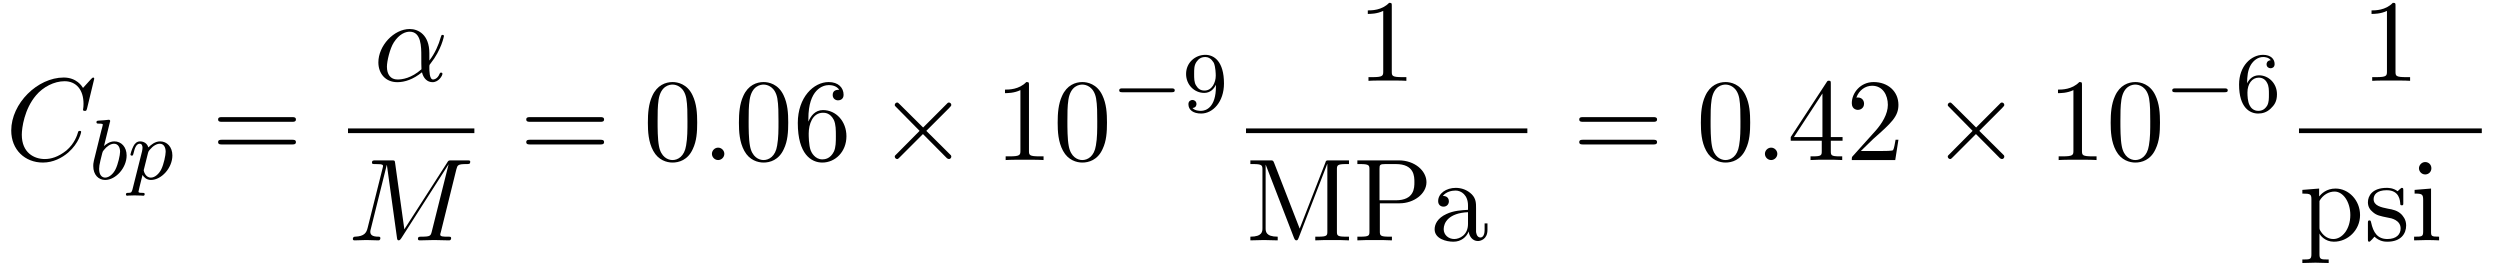
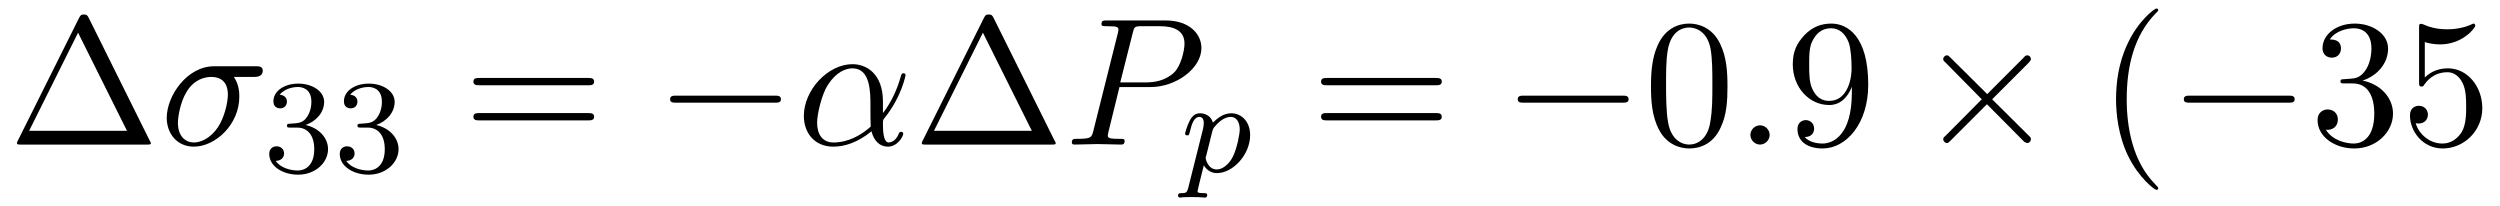
- <svg xmlns="http://www.w3.org/2000/svg" xmlns:xlink="http://www.w3.org/1999/xlink" viewBox="0 0 232.915 25.015" version="1.2">
+ <svg xmlns="http://www.w3.org/2000/svg" xmlns:xlink="http://www.w3.org/1999/xlink" viewBox="0 0 150.135 12.368" version="1.2">
  <defs>
    <g>
      <symbol overflow="visible" id="glyph0-0">
        <path style="stroke:none;" d="" />
      </symbol>
      <symbol overflow="visible" id="glyph0-1">
-         <path style="stroke:none;" d="M 8.281 -7.578 C 8.281 -7.609 8.266 -7.688 8.172 -7.688 C 8.141 -7.688 8.125 -7.672 8 -7.562 L 7.234 -6.719 C 7.141 -6.875 6.641 -7.688 5.438 -7.688 C 3 -7.688 0.547 -5.281 0.547 -2.75 C 0.547 -0.953 1.828 0.234 3.5 0.234 C 4.453 0.234 5.281 -0.203 5.859 -0.703 C 6.875 -1.594 7.062 -2.578 7.062 -2.625 C 7.062 -2.719 6.953 -2.719 6.922 -2.719 C 6.859 -2.719 6.812 -2.703 6.781 -2.625 C 6.688 -2.297 6.438 -1.531 5.688 -0.891 C 4.922 -0.281 4.25 -0.094 3.672 -0.094 C 2.688 -0.094 1.531 -0.672 1.531 -2.359 C 1.531 -2.984 1.766 -4.75 2.859 -6.031 C 3.516 -6.812 4.547 -7.344 5.516 -7.344 C 6.625 -7.344 7.281 -6.516 7.281 -5.25 C 7.281 -4.812 7.234 -4.797 7.234 -4.688 C 7.234 -4.578 7.359 -4.578 7.406 -4.578 C 7.547 -4.578 7.547 -4.609 7.609 -4.797 Z M 8.281 -7.578 " />
+         <path style="stroke:none;" d="M 4.828 -7.609 C 4.75 -7.75 4.719 -7.812 4.531 -7.812 C 4.359 -7.812 4.328 -7.75 4.25 -7.609 L 0.562 -0.219 C 0.516 -0.125 0.516 -0.094 0.516 -0.094 C 0.516 0 0.578 0 0.75 0 L 8.328 0 C 8.5 0 8.562 0 8.562 -0.094 C 8.562 -0.094 8.562 -0.125 8.5 -0.219 Z M 4.188 -6.719 L 7.125 -0.828 L 1.25 -0.828 Z M 4.188 -6.719 " />
      </symbol>
      <symbol overflow="visible" id="glyph0-2">
-         <path style="stroke:none;" d="M 5.203 -2.578 C 5.203 -4.281 4.188 -4.828 3.375 -4.828 C 1.891 -4.828 0.453 -3.266 0.453 -1.719 C 0.453 -0.703 1.094 0.125 2.219 0.125 C 2.906 0.125 3.688 -0.125 4.516 -0.797 C 4.656 -0.219 5.016 0.125 5.5 0.125 C 6.078 0.125 6.422 -0.484 6.422 -0.656 C 6.422 -0.734 6.359 -0.766 6.297 -0.766 C 6.219 -0.766 6.188 -0.734 6.156 -0.656 C 5.953 -0.125 5.562 -0.125 5.547 -0.125 C 5.203 -0.125 5.203 -0.969 5.203 -1.234 C 5.203 -1.469 5.203 -1.484 5.312 -1.609 C 6.344 -2.906 6.562 -4.172 6.562 -4.172 C 6.562 -4.203 6.547 -4.281 6.438 -4.281 C 6.328 -4.281 6.328 -4.25 6.266 -4.062 C 6.078 -3.375 5.719 -2.547 5.203 -1.891 Z M 4.469 -1.078 C 3.516 -0.234 2.672 -0.125 2.234 -0.125 C 1.578 -0.125 1.25 -0.609 1.25 -1.312 C 1.25 -1.844 1.531 -3.016 1.891 -3.578 C 2.406 -4.375 2.984 -4.578 3.375 -4.578 C 4.453 -4.578 4.453 -3.156 4.453 -2.297 C 4.453 -1.891 4.453 -1.266 4.469 -1.078 Z M 4.469 -1.078 " />
+         <path style="stroke:none;" d="M 7.5 -3.562 C 7.656 -3.562 7.859 -3.562 7.859 -3.781 C 7.859 -4 7.656 -4 7.5 -4 L 0.969 -4 C 0.812 -4 0.609 -4 0.609 -3.781 C 0.609 -3.562 0.812 -3.562 0.984 -3.562 Z M 7.5 -1.453 C 7.656 -1.453 7.859 -1.453 7.859 -1.672 C 7.859 -1.891 7.656 -1.891 7.5 -1.891 L 0.984 -1.891 C 0.812 -1.891 0.609 -1.891 0.609 -1.672 C 0.609 -1.453 0.812 -1.453 0.969 -1.453 Z M 7.5 -1.453 " />
      </symbol>
      <symbol overflow="visible" id="glyph0-3">
-         <path style="stroke:none;" d="M 10.094 -6.609 C 10.203 -7 10.219 -7.109 11.031 -7.109 C 11.281 -7.109 11.391 -7.109 11.391 -7.328 C 11.391 -7.453 11.281 -7.453 11.094 -7.453 L 9.656 -7.453 C 9.375 -7.453 9.359 -7.453 9.234 -7.234 L 5.25 -1.031 L 4.391 -7.203 C 4.359 -7.453 4.344 -7.453 4.062 -7.453 L 2.562 -7.453 C 2.359 -7.453 2.234 -7.453 2.234 -7.234 C 2.234 -7.109 2.328 -7.109 2.547 -7.109 C 2.688 -7.109 2.891 -7.094 3.016 -7.094 C 3.203 -7.062 3.266 -7.031 3.266 -6.922 C 3.266 -6.875 3.25 -6.844 3.219 -6.703 L 1.828 -1.156 C 1.719 -0.719 1.531 -0.375 0.656 -0.344 C 0.594 -0.344 0.453 -0.328 0.453 -0.125 C 0.453 -0.031 0.531 0 0.609 0 C 0.953 0 1.344 -0.031 1.703 -0.031 C 2.078 -0.031 2.469 0 2.828 0 C 2.875 0 3.016 0 3.016 -0.219 C 3.016 -0.344 2.906 -0.344 2.828 -0.344 C 2.203 -0.344 2.078 -0.562 2.078 -0.812 C 2.078 -0.891 2.094 -0.953 2.125 -1.062 L 3.609 -7.016 L 3.625 -7.016 L 4.562 -0.25 C 4.578 -0.125 4.594 0 4.719 0 C 4.844 0 4.906 -0.125 4.969 -0.203 L 9.375 -7.094 L 7.812 -0.844 C 7.703 -0.422 7.688 -0.344 6.828 -0.344 C 6.641 -0.344 6.516 -0.344 6.516 -0.125 C 6.516 0 6.656 0 6.688 0 C 6.984 0 7.734 -0.031 8.031 -0.031 C 8.484 -0.031 8.953 0 9.406 0 C 9.469 0 9.609 0 9.609 -0.219 C 9.609 -0.344 9.516 -0.344 9.297 -0.344 C 8.906 -0.344 8.594 -0.344 8.594 -0.531 C 8.594 -0.578 8.594 -0.594 8.656 -0.797 Z M 10.094 -6.609 " />
+         <path style="stroke:none;" d="M 5.016 -3.484 C 5.016 -4.359 4.969 -5.234 4.578 -6.047 C 4.078 -7.094 3.188 -7.266 2.719 -7.266 C 2.078 -7.266 1.281 -6.984 0.828 -5.969 C 0.484 -5.219 0.422 -4.359 0.422 -3.484 C 0.422 -2.672 0.469 -1.688 0.922 -0.859 C 1.391 0.016 2.188 0.234 2.719 0.234 C 3.297 0.234 4.141 0.016 4.609 -1.031 C 4.969 -1.781 5.016 -2.625 5.016 -3.484 Z M 2.719 0 C 2.297 0 1.641 -0.266 1.453 -1.312 C 1.328 -1.969 1.328 -2.984 1.328 -3.625 C 1.328 -4.312 1.328 -5.031 1.422 -5.625 C 1.625 -6.922 2.438 -7.031 2.719 -7.031 C 3.078 -7.031 3.797 -6.828 4 -5.75 C 4.109 -5.141 4.109 -4.312 4.109 -3.625 C 4.109 -2.797 4.109 -2.062 3.984 -1.359 C 3.828 -0.328 3.203 0 2.719 0 Z M 2.719 0 " />
      </symbol>
      <symbol overflow="visible" id="glyph0-4">
-         <path style="stroke:none;" d="M 2.094 -0.578 C 2.094 -0.891 1.828 -1.156 1.516 -1.156 C 1.203 -1.156 0.938 -0.891 0.938 -0.578 C 0.938 -0.266 1.203 0 1.516 0 C 1.828 0 2.094 -0.266 2.094 -0.578 Z M 2.094 -0.578 " />
+         <path style="stroke:none;" d="M 4 -3.469 L 4 -3.125 C 4 -0.562 2.875 -0.062 2.234 -0.062 C 2.047 -0.062 1.469 -0.094 1.172 -0.453 C 1.641 -0.453 1.734 -0.781 1.734 -0.953 C 1.734 -1.297 1.469 -1.469 1.234 -1.469 C 1.062 -1.469 0.734 -1.359 0.734 -0.938 C 0.734 -0.203 1.312 0.234 2.25 0.234 C 3.656 0.234 4.984 -1.25 4.984 -3.594 C 4.984 -6.516 3.734 -7.266 2.766 -7.266 C 2.156 -7.266 1.625 -7.062 1.156 -6.578 C 0.703 -6.078 0.453 -5.625 0.453 -4.812 C 0.453 -3.453 1.422 -2.375 2.641 -2.375 C 3.297 -2.375 3.75 -2.828 4 -3.469 Z M 2.656 -2.625 C 2.469 -2.625 1.969 -2.625 1.641 -3.312 C 1.438 -3.719 1.438 -4.266 1.438 -4.797 C 1.438 -5.391 1.438 -5.906 1.672 -6.297 C 1.969 -6.844 2.375 -6.984 2.766 -6.984 C 3.266 -6.984 3.625 -6.625 3.812 -6.125 C 3.938 -5.781 3.984 -5.094 3.984 -4.594 C 3.984 -3.688 3.609 -2.625 2.656 -2.625 Z M 2.656 -2.625 " />
+       </symbol>
+       <symbol overflow="visible" id="glyph0-5">
+         <path style="stroke:none;" d="M 3.609 2.625 C 3.609 2.578 3.609 2.562 3.422 2.375 C 2.062 1 1.719 -1.062 1.719 -2.719 C 1.719 -4.625 2.125 -6.516 3.469 -7.891 C 3.609 -8.016 3.609 -8.031 3.609 -8.078 C 3.609 -8.141 3.562 -8.172 3.5 -8.172 C 3.391 -8.172 2.406 -7.438 1.766 -6.047 C 1.203 -4.859 1.078 -3.641 1.078 -2.719 C 1.078 -1.875 1.203 -0.562 1.797 0.672 C 2.453 2.016 3.391 2.719 3.5 2.719 C 3.562 2.719 3.609 2.688 3.609 2.625 Z M 3.609 2.625 " />
+       </symbol>
+       <symbol overflow="visible" id="glyph0-6">
+         <path style="stroke:none;" d="M 3.156 -3.844 C 4.062 -4.141 4.688 -4.891 4.688 -5.766 C 4.688 -6.656 3.734 -7.266 2.688 -7.266 C 1.578 -7.266 0.75 -6.609 0.75 -5.781 C 0.75 -5.422 1 -5.219 1.312 -5.219 C 1.641 -5.219 1.859 -5.453 1.859 -5.766 C 1.859 -6.312 1.359 -6.312 1.188 -6.312 C 1.531 -6.844 2.25 -6.984 2.641 -6.984 C 3.094 -6.984 3.688 -6.75 3.688 -5.766 C 3.688 -5.641 3.672 -5 3.375 -4.531 C 3.047 -4 2.688 -3.969 2.406 -3.953 C 2.328 -3.953 2.062 -3.922 1.984 -3.922 C 1.891 -3.922 1.828 -3.906 1.828 -3.797 C 1.828 -3.672 1.891 -3.672 2.078 -3.672 L 2.562 -3.672 C 3.453 -3.672 3.859 -2.938 3.859 -1.859 C 3.859 -0.375 3.109 -0.062 2.625 -0.062 C 2.156 -0.062 1.344 -0.25 0.953 -0.891 C 1.344 -0.844 1.672 -1.078 1.672 -1.5 C 1.672 -1.891 1.391 -2.109 1.062 -2.109 C 0.812 -2.109 0.453 -1.953 0.453 -1.469 C 0.453 -0.484 1.469 0.234 2.656 0.234 C 3.984 0.234 4.984 -0.75 4.984 -1.859 C 4.984 -2.766 4.297 -3.609 3.156 -3.844 Z M 3.156 -3.844 " />
+       </symbol>
+       <symbol overflow="visible" id="glyph0-7">
+         <path style="stroke:none;" d="M 4.891 -2.188 C 4.891 -3.484 4 -4.578 2.828 -4.578 C 2.297 -4.578 1.828 -4.406 1.438 -4.031 L 1.438 -6.156 C 1.656 -6.078 2.016 -6.016 2.359 -6.016 C 3.703 -6.016 4.469 -7 4.469 -7.141 C 4.469 -7.203 4.438 -7.266 4.359 -7.266 C 4.359 -7.266 4.328 -7.266 4.281 -7.234 C 4.062 -7.125 3.516 -6.922 2.797 -6.922 C 2.359 -6.922 1.859 -6.984 1.344 -7.219 C 1.25 -7.25 1.234 -7.25 1.203 -7.25 C 1.094 -7.25 1.094 -7.172 1.094 -6.984 L 1.094 -3.766 C 1.094 -3.562 1.094 -3.484 1.25 -3.484 C 1.328 -3.484 1.359 -3.516 1.391 -3.578 C 1.516 -3.75 1.922 -4.344 2.797 -4.344 C 3.375 -4.344 3.641 -3.844 3.734 -3.641 C 3.906 -3.234 3.922 -2.812 3.922 -2.266 C 3.922 -1.891 3.922 -1.234 3.672 -0.781 C 3.406 -0.344 3 -0.062 2.5 -0.062 C 1.703 -0.062 1.078 -0.641 0.891 -1.281 C 0.922 -1.281 0.953 -1.266 1.078 -1.266 C 1.438 -1.266 1.625 -1.531 1.625 -1.797 C 1.625 -2.062 1.438 -2.328 1.078 -2.328 C 0.922 -2.328 0.547 -2.25 0.547 -1.75 C 0.547 -0.812 1.297 0.234 2.516 0.234 C 3.781 0.234 4.891 -0.812 4.891 -2.188 Z M 4.891 -2.188 " />
      </symbol>
      <symbol overflow="visible" id="glyph1-0">
        <path style="stroke:none;" d="" />
      </symbol>
      <symbol overflow="visible" id="glyph1-1">
-         <path style="stroke:none;" d="M 1.938 -5.297 C 1.953 -5.312 1.969 -5.406 1.969 -5.422 C 1.969 -5.453 1.938 -5.531 1.844 -5.531 C 1.812 -5.531 1.562 -5.5 1.391 -5.484 L 0.938 -5.453 C 0.766 -5.438 0.688 -5.438 0.688 -5.297 C 0.688 -5.172 0.797 -5.172 0.891 -5.172 C 1.281 -5.172 1.281 -5.125 1.281 -5.062 C 1.281 -5.016 1.188 -4.688 1.141 -4.516 L 0.453 -1.734 C 0.391 -1.469 0.391 -1.344 0.391 -1.219 C 0.391 -0.391 0.891 0.078 1.5 0.078 C 2.484 0.078 3.5 -1.047 3.5 -2.203 C 3.5 -3 3 -3.516 2.359 -3.516 C 1.906 -3.516 1.562 -3.234 1.391 -3.078 Z M 1.5 -0.141 C 1.219 -0.141 0.938 -0.359 0.938 -0.953 C 0.938 -1.156 0.969 -1.359 1.062 -1.75 C 1.109 -1.969 1.172 -2.203 1.234 -2.438 C 1.281 -2.578 1.281 -2.594 1.375 -2.703 C 1.641 -3.047 2 -3.297 2.328 -3.297 C 2.734 -3.297 2.891 -2.906 2.891 -2.547 C 2.891 -2.25 2.703 -1.391 2.469 -0.922 C 2.266 -0.5 1.875 -0.141 1.5 -0.141 Z M 1.5 -0.141 " />
+         <path style="stroke:none;" d="M 5.656 -4.062 C 5.797 -4.062 6.188 -4.062 6.188 -4.438 C 6.188 -4.703 5.953 -4.703 5.766 -4.703 L 3.266 -4.703 C 1.625 -4.703 0.422 -2.906 0.422 -1.609 C 0.422 -0.641 1.062 0.125 2.047 0.125 C 3.344 0.125 4.781 -1.203 4.781 -2.875 C 4.781 -3.062 4.781 -3.594 4.453 -4.062 Z M 2.062 -0.125 C 1.531 -0.125 1.094 -0.516 1.094 -1.297 C 1.094 -1.625 1.219 -2.516 1.609 -3.156 C 2.062 -3.922 2.719 -4.062 3.094 -4.062 C 4 -4.062 4.094 -3.344 4.094 -3.016 C 4.094 -2.5 3.875 -1.609 3.5 -1.047 C 3.078 -0.406 2.484 -0.125 2.062 -0.125 Z M 2.062 -0.125 " />
      </symbol>
      <symbol overflow="visible" id="glyph1-2">
-         <path style="stroke:none;" d="M 0.422 0.969 C 0.344 1.219 0.328 1.281 0.016 1.281 C -0.094 1.281 -0.188 1.281 -0.188 1.438 C -0.188 1.5 -0.125 1.547 -0.078 1.547 C 0 1.547 0.031 1.516 0.625 1.516 C 1.188 1.516 1.359 1.547 1.422 1.547 C 1.453 1.547 1.562 1.547 1.562 1.391 C 1.562 1.281 1.453 1.281 1.359 1.281 C 0.984 1.281 0.984 1.234 0.984 1.156 C 0.984 1.109 1.125 0.547 1.359 -0.391 C 1.469 -0.203 1.719 0.078 2.141 0.078 C 3.125 0.078 4.141 -1.047 4.141 -2.203 C 4.141 -3 3.641 -3.516 3 -3.516 C 2.516 -3.516 2.141 -3.188 1.906 -2.953 C 1.734 -3.516 1.203 -3.516 1.125 -3.516 C 0.844 -3.516 0.641 -3.328 0.516 -3.078 C 0.328 -2.719 0.234 -2.312 0.234 -2.297 C 0.234 -2.219 0.297 -2.188 0.359 -2.188 C 0.469 -2.188 0.469 -2.219 0.531 -2.438 C 0.625 -2.844 0.766 -3.297 1.094 -3.297 C 1.297 -3.297 1.359 -3.109 1.359 -2.922 C 1.359 -2.844 1.328 -2.641 1.312 -2.578 Z M 1.875 -2.453 C 1.922 -2.594 1.922 -2.609 2.047 -2.75 C 2.344 -3.109 2.688 -3.297 2.969 -3.297 C 3.375 -3.297 3.516 -2.906 3.516 -2.547 C 3.516 -2.25 3.344 -1.391 3.109 -0.922 C 2.906 -0.5 2.516 -0.141 2.141 -0.141 C 1.609 -0.141 1.469 -0.766 1.469 -0.828 C 1.469 -0.844 1.484 -0.922 1.5 -0.953 Z M 1.875 -2.453 " />
+         <path style="stroke:none;" d="M 5.203 -2.578 C 5.203 -4.281 4.188 -4.828 3.375 -4.828 C 1.891 -4.828 0.453 -3.266 0.453 -1.719 C 0.453 -0.703 1.094 0.125 2.219 0.125 C 2.906 0.125 3.688 -0.125 4.516 -0.797 C 4.656 -0.219 5.016 0.125 5.5 0.125 C 6.078 0.125 6.422 -0.484 6.422 -0.656 C 6.422 -0.734 6.359 -0.766 6.297 -0.766 C 6.219 -0.766 6.188 -0.734 6.156 -0.656 C 5.953 -0.125 5.562 -0.125 5.547 -0.125 C 5.203 -0.125 5.203 -0.969 5.203 -1.234 C 5.203 -1.469 5.203 -1.484 5.312 -1.609 C 6.344 -2.906 6.562 -4.172 6.562 -4.172 C 6.562 -4.203 6.547 -4.281 6.438 -4.281 C 6.328 -4.281 6.328 -4.25 6.266 -4.062 C 6.078 -3.375 5.719 -2.547 5.203 -1.891 Z M 4.469 -1.078 C 3.516 -0.234 2.672 -0.125 2.234 -0.125 C 1.578 -0.125 1.25 -0.609 1.25 -1.312 C 1.25 -1.844 1.531 -3.016 1.891 -3.578 C 2.406 -4.375 2.984 -4.578 3.375 -4.578 C 4.453 -4.578 4.453 -3.156 4.453 -2.297 C 4.453 -1.891 4.453 -1.266 4.469 -1.078 Z M 4.469 -1.078 " />
+       </symbol>
+       <symbol overflow="visible" id="glyph1-3">
+         <path style="stroke:none;" d="M 3.297 -3.453 L 5.156 -3.453 C 6.703 -3.453 8.219 -4.578 8.219 -5.797 C 8.219 -6.641 7.5 -7.453 6.078 -7.453 L 2.547 -7.453 C 2.328 -7.453 2.219 -7.453 2.219 -7.234 C 2.219 -7.109 2.312 -7.109 2.531 -7.109 C 2.672 -7.109 2.875 -7.094 3 -7.094 C 3.172 -7.062 3.234 -7.031 3.234 -6.922 C 3.234 -6.875 3.234 -6.844 3.203 -6.703 L 1.734 -0.844 C 1.625 -0.422 1.609 -0.344 0.734 -0.344 C 0.562 -0.344 0.438 -0.344 0.438 -0.125 C 0.438 0 0.562 0 0.594 0 C 0.906 0 1.672 -0.031 1.984 -0.031 C 2.219 -0.031 2.453 -0.016 2.688 -0.016 C 2.922 -0.016 3.156 0 3.391 0 C 3.469 0 3.609 0 3.609 -0.219 C 3.609 -0.344 3.516 -0.344 3.297 -0.344 C 2.906 -0.344 2.594 -0.344 2.594 -0.531 C 2.594 -0.594 2.625 -0.656 2.625 -0.719 Z M 4.094 -6.703 C 4.188 -7.078 4.203 -7.109 4.672 -7.109 L 5.719 -7.109 C 6.625 -7.109 7.203 -6.812 7.203 -6.062 C 7.203 -5.641 6.984 -4.703 6.562 -4.312 C 6.016 -3.812 5.359 -3.734 4.891 -3.734 L 3.344 -3.734 Z M 4.094 -6.703 " />
+       </symbol>
+       <symbol overflow="visible" id="glyph1-4">
+         <path style="stroke:none;" d="M 2.094 -0.578 C 2.094 -0.891 1.828 -1.156 1.516 -1.156 C 1.203 -1.156 0.938 -0.891 0.938 -0.578 C 0.938 -0.266 1.203 0 1.516 0 C 1.828 0 2.094 -0.266 2.094 -0.578 Z M 2.094 -0.578 " />
      </symbol>
      <symbol overflow="visible" id="glyph2-0">
        <path style="stroke:none;" d="" />
      </symbol>
      <symbol overflow="visible" id="glyph2-1">
-         <path style="stroke:none;" d="M 7.5 -3.562 C 7.656 -3.562 7.859 -3.562 7.859 -3.781 C 7.859 -4 7.656 -4 7.5 -4 L 0.969 -4 C 0.812 -4 0.609 -4 0.609 -3.781 C 0.609 -3.562 0.812 -3.562 0.984 -3.562 Z M 7.5 -1.453 C 7.656 -1.453 7.859 -1.453 7.859 -1.672 C 7.859 -1.891 7.656 -1.891 7.5 -1.891 L 0.984 -1.891 C 0.812 -1.891 0.609 -1.891 0.609 -1.672 C 0.609 -1.453 0.812 -1.453 0.969 -1.453 Z M 7.5 -1.453 " />
-       </symbol>
-       <symbol overflow="visible" id="glyph2-2">
-         <path style="stroke:none;" d="M 5.016 -3.484 C 5.016 -4.359 4.969 -5.234 4.578 -6.047 C 4.078 -7.094 3.188 -7.266 2.719 -7.266 C 2.078 -7.266 1.281 -6.984 0.828 -5.969 C 0.484 -5.219 0.422 -4.359 0.422 -3.484 C 0.422 -2.672 0.469 -1.688 0.922 -0.859 C 1.391 0.016 2.188 0.234 2.719 0.234 C 3.297 0.234 4.141 0.016 4.609 -1.031 C 4.969 -1.781 5.016 -2.625 5.016 -3.484 Z M 2.719 0 C 2.297 0 1.641 -0.266 1.453 -1.312 C 1.328 -1.969 1.328 -2.984 1.328 -3.625 C 1.328 -4.312 1.328 -5.031 1.422 -5.625 C 1.625 -6.922 2.438 -7.031 2.719 -7.031 C 3.078 -7.031 3.797 -6.828 4 -5.75 C 4.109 -5.141 4.109 -4.312 4.109 -3.625 C 4.109 -2.797 4.109 -2.062 3.984 -1.359 C 3.828 -0.328 3.203 0 2.719 0 Z M 2.719 0 " />
-       </symbol>
-       <symbol overflow="visible" id="glyph2-3">
-         <path style="stroke:none;" d="M 1.438 -3.578 L 1.438 -3.844 C 1.438 -6.594 2.797 -6.984 3.344 -6.984 C 3.609 -6.984 4.062 -6.922 4.312 -6.547 C 4.141 -6.547 3.703 -6.547 3.703 -6.062 C 3.703 -5.719 3.969 -5.562 4.203 -5.562 C 4.391 -5.562 4.719 -5.656 4.719 -6.078 C 4.719 -6.734 4.234 -7.266 3.328 -7.266 C 1.938 -7.266 0.453 -5.859 0.453 -3.453 C 0.453 -0.531 1.719 0.234 2.734 0.234 C 3.953 0.234 4.984 -0.781 4.984 -2.219 C 4.984 -3.609 4.016 -4.656 2.797 -4.656 C 2.062 -4.656 1.656 -4.094 1.438 -3.578 Z M 2.734 -0.062 C 2.047 -0.062 1.719 -0.719 1.656 -0.891 C 1.469 -1.391 1.469 -2.266 1.469 -2.469 C 1.469 -3.312 1.812 -4.406 2.797 -4.406 C 2.969 -4.406 3.469 -4.406 3.812 -3.734 C 4 -3.328 4 -2.766 4 -2.234 C 4 -1.719 4 -1.172 3.812 -0.781 C 3.484 -0.125 2.984 -0.062 2.734 -0.062 Z M 2.734 -0.062 " />
-       </symbol>
-       <symbol overflow="visible" id="glyph2-4">
-         <path style="stroke:none;" d="M 3.203 -6.984 C 3.203 -7.234 3.203 -7.266 2.953 -7.266 C 2.281 -6.562 1.312 -6.562 0.969 -6.562 L 0.969 -6.234 C 1.188 -6.234 1.828 -6.234 2.406 -6.516 L 2.406 -0.859 C 2.406 -0.469 2.359 -0.344 1.391 -0.344 L 1.031 -0.344 L 1.031 0 C 1.422 -0.031 2.359 -0.031 2.797 -0.031 C 3.234 -0.031 4.188 -0.031 4.562 0 L 4.562 -0.344 L 4.219 -0.344 C 3.234 -0.344 3.203 -0.453 3.203 -0.859 Z M 3.203 -6.984 " />
-       </symbol>
-       <symbol overflow="visible" id="glyph2-5">
-         <path style="stroke:none;" d="M 2.625 -7.203 C 2.531 -7.453 2.5 -7.453 2.25 -7.453 L 0.406 -7.453 L 0.406 -7.109 L 0.672 -7.109 C 1.5 -7.109 1.531 -6.984 1.531 -6.594 L 1.531 -1.141 C 1.531 -0.844 1.531 -0.344 0.406 -0.344 L 0.406 0 C 0.781 -0.016 1.312 -0.031 1.672 -0.031 C 2.047 -0.031 2.578 -0.016 2.953 0 L 2.953 -0.344 C 1.828 -0.344 1.828 -0.844 1.828 -1.141 L 1.828 -7.031 L 1.844 -7.031 L 4.469 -0.234 C 4.531 -0.094 4.578 0 4.688 0 C 4.812 0 4.844 -0.094 4.891 -0.203 L 7.562 -7.109 L 7.578 -7.109 L 7.578 -0.844 C 7.578 -0.453 7.562 -0.344 6.719 -0.344 L 6.453 -0.344 L 6.453 0 C 6.859 -0.031 7.609 -0.031 8.031 -0.031 C 8.453 -0.031 9.188 -0.031 9.594 0 L 9.594 -0.344 L 9.328 -0.344 C 8.484 -0.344 8.469 -0.453 8.469 -0.844 L 8.469 -6.594 C 8.469 -6.984 8.484 -7.109 9.328 -7.109 L 9.594 -7.109 L 9.594 -7.453 L 7.75 -7.453 C 7.453 -7.453 7.453 -7.438 7.391 -7.234 L 5 -1.094 Z M 2.625 -7.203 " />
-       </symbol>
-       <symbol overflow="visible" id="glyph2-6">
-         <path style="stroke:none;" d="M 2.469 -3.453 L 4.312 -3.453 C 5.625 -3.453 6.812 -4.328 6.812 -5.422 C 6.812 -6.484 5.719 -7.453 4.234 -7.453 L 0.375 -7.453 L 0.375 -7.109 L 0.641 -7.109 C 1.484 -7.109 1.5 -6.984 1.5 -6.594 L 1.5 -0.844 C 1.5 -0.453 1.484 -0.344 0.641 -0.344 L 0.375 -0.344 L 0.375 0 C 0.766 -0.031 1.578 -0.031 1.984 -0.031 C 2.406 -0.031 3.219 -0.031 3.594 0 L 3.594 -0.344 L 3.344 -0.344 C 2.5 -0.344 2.469 -0.453 2.469 -0.844 Z M 2.438 -3.734 L 2.438 -6.672 C 2.438 -7.031 2.469 -7.109 2.984 -7.109 L 3.953 -7.109 C 5.688 -7.109 5.688 -5.953 5.688 -5.422 C 5.688 -4.906 5.688 -3.734 3.953 -3.734 Z M 2.438 -3.734 " />
-       </symbol>
-       <symbol overflow="visible" id="glyph2-7">
-         <path style="stroke:none;" d="M 3.625 -0.828 C 3.672 -0.391 3.969 0.062 4.484 0.062 C 4.719 0.062 5.375 -0.094 5.375 -0.969 L 5.375 -1.578 L 5.109 -1.578 L 5.109 -0.969 C 5.109 -0.344 4.828 -0.266 4.719 -0.266 C 4.359 -0.266 4.312 -0.766 4.312 -0.812 L 4.312 -3 C 4.312 -3.453 4.312 -3.875 3.922 -4.281 C 3.484 -4.719 2.938 -4.891 2.422 -4.891 C 1.531 -4.891 0.781 -4.375 0.781 -3.656 C 0.781 -3.328 1 -3.141 1.281 -3.141 C 1.578 -3.141 1.781 -3.359 1.781 -3.641 C 1.781 -3.781 1.719 -4.141 1.219 -4.141 C 1.516 -4.531 2.047 -4.641 2.406 -4.641 C 2.938 -4.641 3.562 -4.219 3.562 -3.25 L 3.562 -2.844 C 3 -2.812 2.234 -2.781 1.547 -2.453 C 0.734 -2.078 0.453 -1.516 0.453 -1.031 C 0.453 -0.156 1.516 0.125 2.203 0.125 C 2.922 0.125 3.422 -0.312 3.625 -0.828 Z M 3.562 -2.625 L 3.562 -1.531 C 3.562 -0.484 2.766 -0.125 2.281 -0.125 C 1.75 -0.125 1.297 -0.5 1.297 -1.047 C 1.297 -1.641 1.75 -2.547 3.562 -2.625 Z M 3.562 -2.625 " />
-       </symbol>
-       <symbol overflow="visible" id="glyph2-8">
-         <path style="stroke:none;" d="M 3.203 -1.797 L 3.203 -0.844 C 3.203 -0.453 3.188 -0.344 2.375 -0.344 L 2.156 -0.344 L 2.156 0 C 2.594 -0.031 3.156 -0.031 3.625 -0.031 C 4.078 -0.031 4.656 -0.031 5.109 0 L 5.109 -0.344 L 4.875 -0.344 C 4.062 -0.344 4.047 -0.453 4.047 -0.844 L 4.047 -1.797 L 5.141 -1.797 L 5.141 -2.141 L 4.047 -2.141 L 4.047 -7.094 C 4.047 -7.312 4.047 -7.391 3.875 -7.391 C 3.781 -7.391 3.734 -7.391 3.656 -7.25 L 0.312 -2.141 L 0.312 -1.797 Z M 3.266 -2.141 L 0.609 -2.141 L 3.266 -6.203 Z M 3.266 -2.141 " />
-       </symbol>
-       <symbol overflow="visible" id="glyph2-9">
-         <path style="stroke:none;" d="M 1.391 -0.844 L 2.547 -1.969 C 4.25 -3.469 4.891 -4.062 4.891 -5.141 C 4.891 -6.391 3.922 -7.266 2.578 -7.266 C 1.359 -7.266 0.547 -6.266 0.547 -5.297 C 0.547 -4.672 1.094 -4.672 1.125 -4.672 C 1.312 -4.672 1.688 -4.812 1.688 -5.25 C 1.688 -5.547 1.5 -5.828 1.109 -5.828 C 1.031 -5.828 1 -5.828 0.969 -5.812 C 1.219 -6.516 1.812 -6.922 2.438 -6.922 C 3.438 -6.922 3.906 -6.047 3.906 -5.141 C 3.906 -4.281 3.359 -3.406 2.766 -2.734 L 0.672 -0.406 C 0.547 -0.281 0.547 -0.266 0.547 0 L 4.594 0 L 4.891 -1.891 L 4.625 -1.891 C 4.562 -1.578 4.5 -1.094 4.391 -0.922 C 4.312 -0.844 3.594 -0.844 3.344 -0.844 Z M 1.391 -0.844 " />
-       </symbol>
-       <symbol overflow="visible" id="glyph2-10">
-         <path style="stroke:none;" d="M 1.875 -4.094 L 1.875 -4.828 L 0.312 -4.703 L 0.312 -4.359 C 1.078 -4.359 1.156 -4.297 1.156 -3.812 L 1.156 1.281 C 1.156 1.781 1.031 1.781 0.312 1.781 L 0.312 2.109 C 0.672 2.109 1.25 2.078 1.531 2.078 C 1.828 2.078 2.375 2.109 2.766 2.109 L 2.766 1.781 C 2.031 1.781 1.906 1.781 1.906 1.281 L 1.906 -0.641 C 1.969 -0.469 2.422 0.125 3.25 0.125 C 4.547 0.125 5.688 -0.953 5.688 -2.359 C 5.688 -3.734 4.625 -4.828 3.406 -4.828 C 2.547 -4.828 2.094 -4.344 1.875 -4.094 Z M 1.906 -1.25 L 1.906 -3.672 C 2.219 -4.234 2.766 -4.547 3.312 -4.547 C 4.109 -4.547 4.781 -3.594 4.781 -2.359 C 4.781 -1.031 4.016 -0.125 3.203 -0.125 C 2.766 -0.125 2.359 -0.344 2.062 -0.781 C 1.906 -1.016 1.906 -1.031 1.906 -1.25 Z M 1.906 -1.25 " />
-       </symbol>
-       <symbol overflow="visible" id="glyph2-11">
-         <path style="stroke:none;" d="M 2.266 -2.109 C 2.516 -2.078 3.406 -1.891 3.406 -1.109 C 3.406 -0.562 3.016 -0.125 2.172 -0.125 C 1.25 -0.125 0.859 -0.734 0.656 -1.672 C 0.625 -1.812 0.609 -1.859 0.5 -1.859 C 0.359 -1.859 0.359 -1.781 0.359 -1.578 L 0.359 -0.141 C 0.359 0.047 0.359 0.125 0.484 0.125 C 0.531 0.125 0.547 0.109 0.75 -0.094 C 0.781 -0.125 0.781 -0.141 0.969 -0.344 C 1.453 0.109 1.938 0.125 2.172 0.125 C 3.422 0.125 3.922 -0.609 3.922 -1.391 C 3.922 -1.969 3.594 -2.297 3.469 -2.438 C 3.109 -2.781 2.688 -2.875 2.219 -2.953 C 1.609 -3.078 0.891 -3.219 0.891 -3.844 C 0.891 -4.234 1.172 -4.672 2.109 -4.672 C 3.297 -4.672 3.359 -3.703 3.375 -3.359 C 3.391 -3.266 3.484 -3.266 3.516 -3.266 C 3.656 -3.266 3.656 -3.312 3.656 -3.516 L 3.656 -4.625 C 3.656 -4.812 3.656 -4.891 3.531 -4.891 C 3.484 -4.891 3.453 -4.891 3.312 -4.75 C 3.281 -4.719 3.172 -4.609 3.125 -4.578 C 2.719 -4.891 2.266 -4.891 2.109 -4.891 C 0.781 -4.891 0.359 -4.156 0.359 -3.547 C 0.359 -3.156 0.531 -2.859 0.828 -2.625 C 1.172 -2.328 1.484 -2.266 2.266 -2.109 Z M 2.266 -2.109 " />
-       </symbol>
-       <symbol overflow="visible" id="glyph2-12">
-         <path style="stroke:none;" d="M 1.938 -4.828 L 0.406 -4.703 L 0.406 -4.359 C 1.109 -4.359 1.203 -4.297 1.203 -3.766 L 1.203 -0.828 C 1.203 -0.344 1.094 -0.344 0.359 -0.344 L 0.359 0 C 0.703 -0.016 1.297 -0.031 1.562 -0.031 C 1.938 -0.031 2.328 -0.016 2.688 0 L 2.688 -0.344 C 1.969 -0.344 1.938 -0.391 1.938 -0.812 Z M 1.969 -6.719 C 1.969 -7.062 1.703 -7.297 1.391 -7.297 C 1.062 -7.297 0.812 -7 0.812 -6.719 C 0.812 -6.422 1.062 -6.141 1.391 -6.141 C 1.703 -6.141 1.969 -6.375 1.969 -6.719 Z M 1.969 -6.719 " />
+         <path style="stroke:none;" d="M 2.016 -2.656 C 2.641 -2.656 3.047 -2.203 3.047 -1.359 C 3.047 -0.359 2.484 -0.078 2.062 -0.078 C 1.625 -0.078 1.016 -0.234 0.734 -0.656 C 1.031 -0.656 1.234 -0.844 1.234 -1.094 C 1.234 -1.359 1.047 -1.531 0.781 -1.531 C 0.578 -1.531 0.344 -1.406 0.344 -1.078 C 0.344 -0.328 1.156 0.172 2.078 0.172 C 3.125 0.172 3.875 -0.562 3.875 -1.359 C 3.875 -2.031 3.344 -2.625 2.531 -2.812 C 3.156 -3.031 3.641 -3.562 3.641 -4.203 C 3.641 -4.844 2.922 -5.297 2.094 -5.297 C 1.234 -5.297 0.594 -4.844 0.594 -4.234 C 0.594 -3.938 0.781 -3.812 1 -3.812 C 1.25 -3.812 1.406 -3.984 1.406 -4.219 C 1.406 -4.516 1.141 -4.625 0.969 -4.625 C 1.312 -5.062 1.922 -5.094 2.062 -5.094 C 2.266 -5.094 2.875 -5.031 2.875 -4.203 C 2.875 -3.656 2.641 -3.312 2.531 -3.188 C 2.297 -2.938 2.109 -2.922 1.625 -2.891 C 1.469 -2.891 1.406 -2.875 1.406 -2.766 C 1.406 -2.656 1.484 -2.656 1.625 -2.656 Z M 2.016 -2.656 " />
      </symbol>
      <symbol overflow="visible" id="glyph3-0">
        <path style="stroke:none;" d="" />
      </symbol>
      <symbol overflow="visible" id="glyph3-1">
+         <path style="stroke:none;" d="M 7.188 -2.516 C 7.375 -2.516 7.562 -2.516 7.562 -2.719 C 7.562 -2.938 7.375 -2.938 7.188 -2.938 L 1.281 -2.938 C 1.094 -2.938 0.906 -2.938 0.906 -2.719 C 0.906 -2.516 1.094 -2.516 1.281 -2.516 Z M 7.188 -2.516 " />
+       </symbol>
+       <symbol overflow="visible" id="glyph3-2">
        <path style="stroke:none;" d="M 4.25 -3.031 L 2.062 -5.203 C 1.938 -5.328 1.906 -5.359 1.828 -5.359 C 1.719 -5.359 1.609 -5.25 1.609 -5.141 C 1.609 -5.062 1.625 -5.031 1.75 -4.922 L 3.922 -2.719 L 1.75 -0.531 C 1.625 -0.422 1.609 -0.391 1.609 -0.312 C 1.609 -0.203 1.719 -0.094 1.828 -0.094 C 1.906 -0.094 1.938 -0.125 2.062 -0.25 L 4.234 -2.422 L 6.484 -0.156 C 6.516 -0.156 6.594 -0.094 6.656 -0.094 C 6.781 -0.094 6.875 -0.203 6.875 -0.312 C 6.875 -0.344 6.875 -0.375 6.844 -0.438 C 6.828 -0.453 5.094 -2.172 4.547 -2.719 L 6.547 -4.719 C 6.594 -4.781 6.766 -4.922 6.812 -5 C 6.828 -5.016 6.875 -5.062 6.875 -5.141 C 6.875 -5.25 6.781 -5.359 6.656 -5.359 C 6.562 -5.359 6.516 -5.312 6.406 -5.188 Z M 4.25 -3.031 " />
      </symbol>
      <symbol overflow="visible" id="glyph4-0">
        <path style="stroke:none;" d="" />
      </symbol>
      <symbol overflow="visible" id="glyph4-1">
-         <path style="stroke:none;" d="M 5.562 -1.812 C 5.703 -1.812 5.875 -1.812 5.875 -1.984 C 5.875 -2.172 5.703 -2.172 5.562 -2.172 L 1 -2.172 C 0.875 -2.172 0.703 -2.172 0.703 -1.984 C 0.703 -1.812 0.875 -1.812 1 -1.812 Z M 5.562 -1.812 " />
-       </symbol>
-       <symbol overflow="visible" id="glyph5-0">
-         <path style="stroke:none;" d="" />
-       </symbol>
-       <symbol overflow="visible" id="glyph5-1">
-         <path style="stroke:none;" d="M 3.125 -2.344 C 3.125 -0.406 2.203 -0.078 1.734 -0.078 C 1.562 -0.078 1.156 -0.094 0.938 -0.344 C 1.297 -0.375 1.312 -0.641 1.312 -0.719 C 1.312 -0.953 1.125 -1.094 0.938 -1.094 C 0.797 -1.094 0.562 -1 0.562 -0.703 C 0.562 -0.156 1.016 0.172 1.75 0.172 C 2.844 0.172 3.875 -0.922 3.875 -2.625 C 3.875 -4.688 2.953 -5.297 2.141 -5.297 C 1.188 -5.297 0.344 -4.562 0.344 -3.516 C 0.344 -2.5 1.125 -1.75 2.031 -1.75 C 2.594 -1.75 2.938 -2.109 3.125 -2.516 Z M 2.062 -1.969 C 1.688 -1.969 1.453 -2.141 1.281 -2.438 C 1.094 -2.719 1.094 -3.109 1.094 -3.516 C 1.094 -3.984 1.094 -4.312 1.312 -4.641 C 1.516 -4.938 1.766 -5.094 2.141 -5.094 C 2.672 -5.094 2.906 -4.562 2.938 -4.531 C 3.094 -4.141 3.109 -3.516 3.109 -3.359 C 3.109 -2.719 2.766 -1.969 2.062 -1.969 Z M 2.062 -1.969 " />
-       </symbol>
-       <symbol overflow="visible" id="glyph5-2">
-         <path style="stroke:none;" d="M 1.094 -2.641 C 1.094 -3.297 1.156 -3.875 1.438 -4.359 C 1.688 -4.766 2.094 -5.094 2.594 -5.094 C 2.75 -5.094 3.109 -5.062 3.297 -4.797 C 2.938 -4.766 2.906 -4.5 2.906 -4.422 C 2.906 -4.172 3.094 -4.047 3.281 -4.047 C 3.422 -4.047 3.656 -4.125 3.656 -4.438 C 3.656 -4.906 3.297 -5.297 2.578 -5.297 C 1.469 -5.297 0.344 -4.25 0.344 -2.531 C 0.344 -0.359 1.359 0.172 2.125 0.172 C 2.516 0.172 2.922 0.062 3.281 -0.281 C 3.609 -0.594 3.875 -0.922 3.875 -1.625 C 3.875 -2.656 3.078 -3.391 2.203 -3.391 C 1.625 -3.391 1.281 -3.031 1.094 -2.641 Z M 2.125 -0.078 C 1.703 -0.078 1.438 -0.359 1.328 -0.594 C 1.141 -0.953 1.125 -1.484 1.125 -1.797 C 1.125 -2.578 1.547 -3.172 2.172 -3.172 C 2.562 -3.172 2.812 -2.969 2.953 -2.688 C 3.125 -2.391 3.125 -2.031 3.125 -1.625 C 3.125 -1.219 3.125 -0.875 2.969 -0.578 C 2.75 -0.219 2.484 -0.078 2.125 -0.078 Z M 2.125 -0.078 " />
+         <path style="stroke:none;" d="M 0.422 0.969 C 0.344 1.219 0.328 1.281 0.016 1.281 C -0.094 1.281 -0.188 1.281 -0.188 1.438 C -0.188 1.5 -0.125 1.547 -0.078 1.547 C 0 1.547 0.031 1.516 0.625 1.516 C 1.188 1.516 1.359 1.547 1.422 1.547 C 1.453 1.547 1.562 1.547 1.562 1.391 C 1.562 1.281 1.453 1.281 1.359 1.281 C 0.984 1.281 0.984 1.234 0.984 1.156 C 0.984 1.109 1.125 0.547 1.359 -0.391 C 1.469 -0.203 1.719 0.078 2.141 0.078 C 3.125 0.078 4.141 -1.047 4.141 -2.203 C 4.141 -3 3.641 -3.516 3 -3.516 C 2.516 -3.516 2.141 -3.188 1.906 -2.953 C 1.734 -3.516 1.203 -3.516 1.125 -3.516 C 0.844 -3.516 0.641 -3.328 0.516 -3.078 C 0.328 -2.719 0.234 -2.312 0.234 -2.297 C 0.234 -2.219 0.297 -2.188 0.359 -2.188 C 0.469 -2.188 0.469 -2.219 0.531 -2.438 C 0.625 -2.844 0.766 -3.297 1.094 -3.297 C 1.297 -3.297 1.359 -3.109 1.359 -2.922 C 1.359 -2.844 1.328 -2.641 1.312 -2.578 Z M 1.875 -2.453 C 1.922 -2.594 1.922 -2.609 2.047 -2.75 C 2.344 -3.109 2.688 -3.297 2.969 -3.297 C 3.375 -3.297 3.516 -2.906 3.516 -2.547 C 3.516 -2.25 3.344 -1.391 3.109 -0.922 C 2.906 -0.5 2.516 -0.141 2.141 -0.141 C 1.609 -0.141 1.469 -0.766 1.469 -0.828 C 1.469 -0.844 1.484 -0.922 1.5 -0.953 Z M 1.875 -2.453 " />
      </symbol>
    </g>
  </defs>
  <g id="surface1">
    <g style="fill:rgb(0%,0%,0%);fill-opacity:1;">
-       <use xlink:href="#glyph0-1" x="0.5" y="14.911" />
+       <use xlink:href="#glyph0-1" x="0.5" y="8.682" />
    </g>
    <g style="fill:rgb(0%,0%,0%);fill-opacity:1;">
-       <use xlink:href="#glyph1-1" x="8.297" y="16.688" />
-       <use xlink:href="#glyph1-2" x="11.919" y="16.688" />
+       <use xlink:href="#glyph1-1" x="9.591" y="8.682" />
    </g>
    <g style="fill:rgb(0%,0%,0%);fill-opacity:1;">
-       <use xlink:href="#glyph2-1" x="19.711" y="14.911" />
+       <use xlink:href="#glyph2-1" x="15.825" y="10.318" />
+       <use xlink:href="#glyph2-1" x="20.06" y="10.318" />
    </g>
    <g style="fill:rgb(0%,0%,0%);fill-opacity:1;">
-       <use xlink:href="#glyph0-2" x="34.798" y="7.531" />
-     </g>
-     <path style="fill:none;stroke-width:0.436;stroke-linecap:butt;stroke-linejoin:miter;stroke:rgb(0%,0%,0%);stroke-opacity:1;stroke-miterlimit:10;" d="M 0.001 -0.001 L 11.774 -0.001 " transform="matrix(1,0,0,-1,32.421,12.183)" />
-     <g style="fill:rgb(0%,0%,0%);fill-opacity:1;">
-       <use xlink:href="#glyph0-3" x="32.421" y="22.394" />
+       <use xlink:href="#glyph0-2" x="27.821" y="8.682" />
    </g>
    <g style="fill:rgb(0%,0%,0%);fill-opacity:1;">
-       <use xlink:href="#glyph2-1" x="48.42" y="14.911" />
+       <use xlink:href="#glyph3-1" x="39.336" y="8.682" />
    </g>
    <g style="fill:rgb(0%,0%,0%);fill-opacity:1;">
-       <use xlink:href="#glyph2-2" x="59.938" y="14.911" />
+       <use xlink:href="#glyph1-2" x="47.821" y="8.682" />
    </g>
    <g style="fill:rgb(0%,0%,0%);fill-opacity:1;">
-       <use xlink:href="#glyph0-4" x="65.389" y="14.911" />
+       <use xlink:href="#glyph0-1" x="54.84" y="8.682" />
    </g>
    <g style="fill:rgb(0%,0%,0%);fill-opacity:1;">
-       <use xlink:href="#glyph2-2" x="68.42" y="14.911" />
-       <use xlink:href="#glyph2-3" x="73.875" y="14.911" />
+       <use xlink:href="#glyph1-3" x="63.931" y="8.682" />
    </g>
    <g style="fill:rgb(0%,0%,0%);fill-opacity:1;">
-       <use xlink:href="#glyph3-1" x="81.753" y="14.911" />
+       <use xlink:href="#glyph4-1" x="70.935" y="10.318" />
    </g>
    <g style="fill:rgb(0%,0%,0%);fill-opacity:1;">
-       <use xlink:href="#glyph2-4" x="92.662" y="14.911" />
-       <use xlink:href="#glyph2-2" x="98.117" y="14.911" />
+       <use xlink:href="#glyph0-2" x="78.726" y="8.682" />
    </g>
    <g style="fill:rgb(0%,0%,0%);fill-opacity:1;">
-       <use xlink:href="#glyph4-1" x="103.571" y="10.406" />
+       <use xlink:href="#glyph3-1" x="90.241" y="8.682" />
    </g>
    <g style="fill:rgb(0%,0%,0%);fill-opacity:1;">
-       <use xlink:href="#glyph5-1" x="110.158" y="10.406" />
+       <use xlink:href="#glyph0-3" x="98.726" y="8.682" />
    </g>
    <g style="fill:rgb(0%,0%,0%);fill-opacity:1;">
-       <use xlink:href="#glyph2-4" x="126.464" y="7.531" />
-     </g>
-     <path style="fill:none;stroke-width:0.436;stroke-linecap:butt;stroke-linejoin:miter;stroke:rgb(0%,0%,0%);stroke-opacity:1;stroke-miterlimit:10;" d="M -0 -0.001 L 26.211 -0.001 " transform="matrix(1,0,0,-1,116.086,12.183)" />
-     <g style="fill:rgb(0%,0%,0%);fill-opacity:1;">
-       <use xlink:href="#glyph2-5" x="116.086" y="22.394" />
-       <use xlink:href="#glyph2-6" x="126.086" y="22.394" />
+       <use xlink:href="#glyph1-4" x="104.181" y="8.682" />
    </g>
    <g style="fill:rgb(0%,0%,0%);fill-opacity:1;">
-       <use xlink:href="#glyph2-7" x="133.206" y="22.394" />
+       <use xlink:href="#glyph0-4" x="107.211" y="8.682" />
    </g>
    <g style="fill:rgb(0%,0%,0%);fill-opacity:1;">
-       <use xlink:href="#glyph2-1" x="146.523" y="14.911" />
+       <use xlink:href="#glyph3-2" x="115.09" y="8.682" />
    </g>
    <g style="fill:rgb(0%,0%,0%);fill-opacity:1;">
-       <use xlink:href="#glyph2-2" x="158.041" y="14.911" />
+       <use xlink:href="#glyph0-5" x="125.999" y="8.682" />
    </g>
    <g style="fill:rgb(0%,0%,0%);fill-opacity:1;">
-       <use xlink:href="#glyph0-4" x="163.493" y="14.911" />
+       <use xlink:href="#glyph3-1" x="130.241" y="8.682" />
    </g>
    <g style="fill:rgb(0%,0%,0%);fill-opacity:1;">
-       <use xlink:href="#glyph2-8" x="166.523" y="14.911" />
-       <use xlink:href="#glyph2-9" x="171.978" y="14.911" />
-     </g>
-     <g style="fill:rgb(0%,0%,0%);fill-opacity:1;">
-       <use xlink:href="#glyph3-1" x="179.857" y="14.911" />
-     </g>
-     <g style="fill:rgb(0%,0%,0%);fill-opacity:1;">
-       <use xlink:href="#glyph2-4" x="190.766" y="14.911" />
-       <use xlink:href="#glyph2-2" x="196.221" y="14.911" />
-     </g>
-     <g style="fill:rgb(0%,0%,0%);fill-opacity:1;">
-       <use xlink:href="#glyph4-1" x="201.675" y="10.406" />
-     </g>
-     <g style="fill:rgb(0%,0%,0%);fill-opacity:1;">
-       <use xlink:href="#glyph5-2" x="208.261" y="10.406" />
-     </g>
-     <g style="fill:rgb(0%,0%,0%);fill-opacity:1;">
-       <use xlink:href="#glyph2-4" x="219.977" y="7.531" />
-     </g>
-     <path style="fill:none;stroke-width:0.436;stroke-linecap:butt;stroke-linejoin:miter;stroke:rgb(0%,0%,0%);stroke-opacity:1;stroke-miterlimit:10;" d="M -0.002 -0.001 L 17.03 -0.001 " transform="matrix(1,0,0,-1,214.189,12.183)" />
-     <g style="fill:rgb(0%,0%,0%);fill-opacity:1;">
-       <use xlink:href="#glyph2-10" x="214.189" y="22.394" />
-       <use xlink:href="#glyph2-11" x="220.25" y="22.394" />
-       <use xlink:href="#glyph2-12" x="224.553" y="22.394" />
+       <use xlink:href="#glyph0-6" x="138.726" y="8.682" />
+       <use xlink:href="#glyph0-7" x="144.181" y="8.682" />
    </g>
  </g>
</svg>
